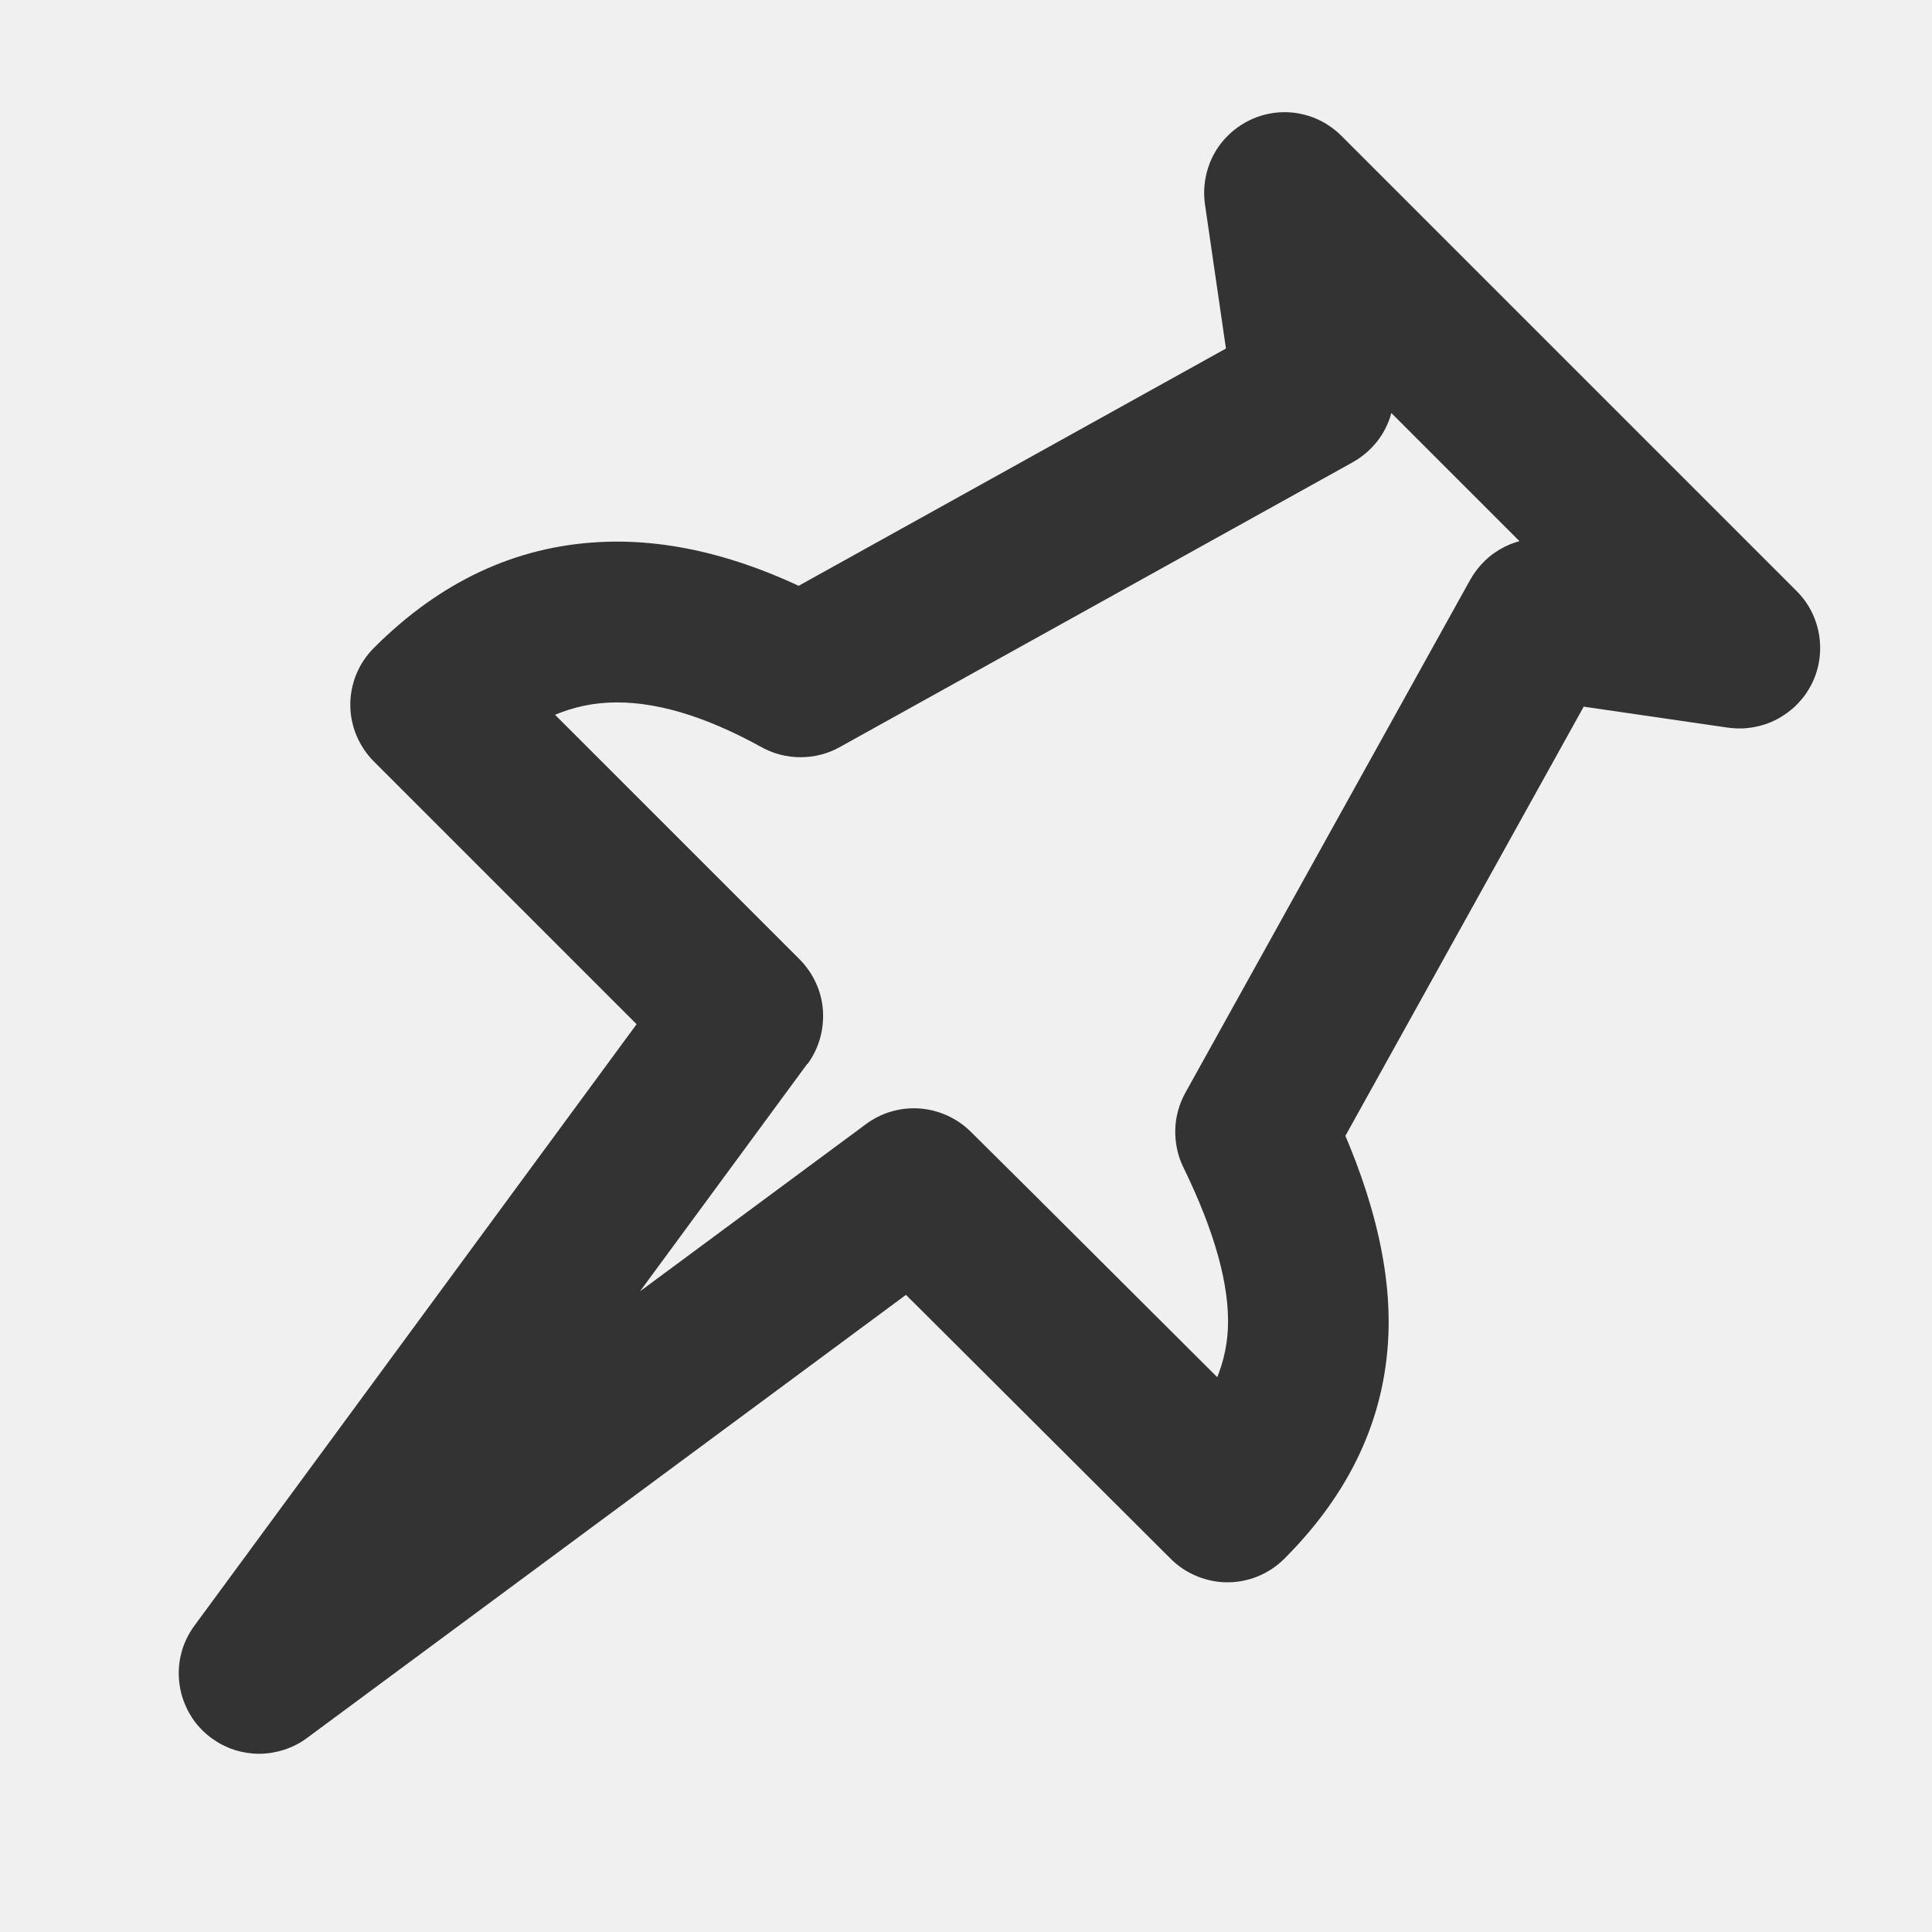
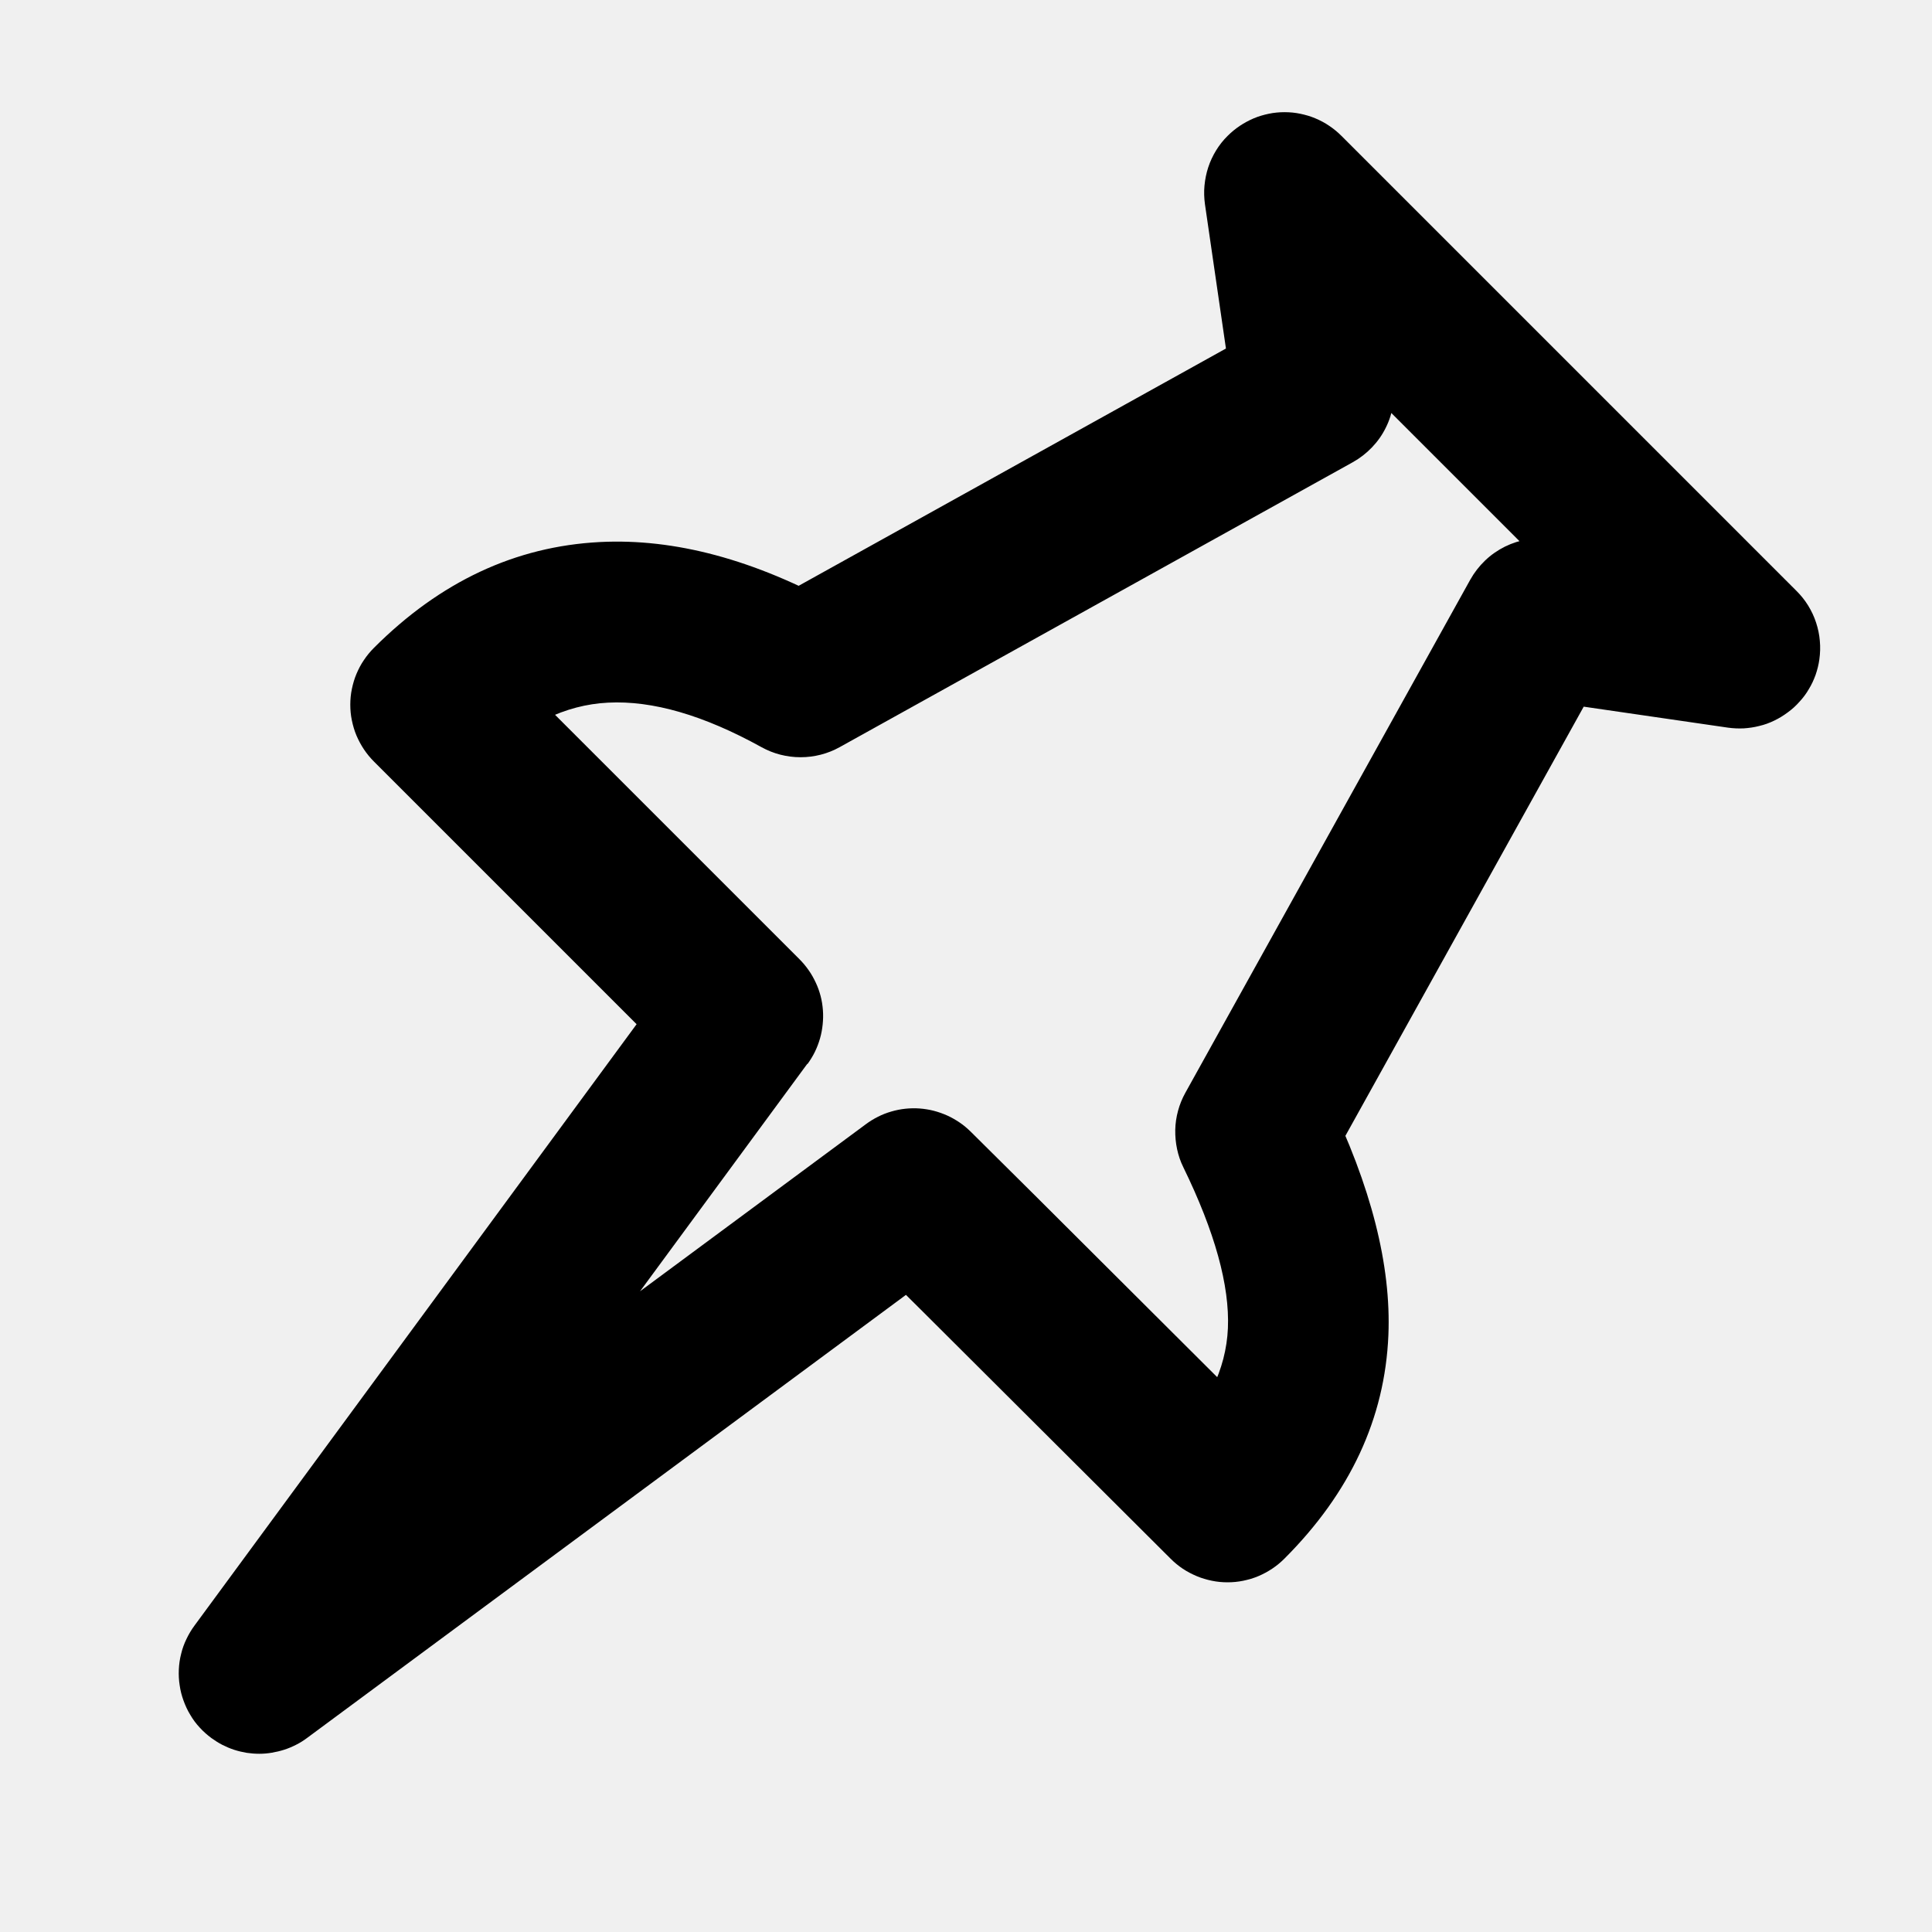
- <svg xmlns="http://www.w3.org/2000/svg" xmlns:xlink="http://www.w3.org/1999/xlink" width="16" height="16" fill="none" viewBox="0 0 16 16">
-   <g opacity="1" transform="translate(0 0) rotate(0)">
-     <mask id="bg-mask-0" fill="#fff">
+ <svg xmlns="http://www.w3.org/2000/svg" xmlns:xlink="http://www.w3.org/1999/xlink" width="16" height="16" viewBox="0 0 16 16" fill="none">
+   <g opacity="1" transform="translate(0 0)  rotate(0)">
+     <mask id="bg-mask-0" fill="white">
      <use xlink:href="#path_0" />
    </mask>
    <g mask="url(#bg-mask-0)">
-       <g opacity="1" transform="translate(0 0) rotate(0)">
-         <path id="路径 1" style="fill:#333;opacity:1" d="M6.685,8.811l-4,5.44l-0.537,-0.395l-0.397,-0.536l5.42,-4.01c0.032,-0.024 0.065,-0.044 0.101,-0.062c0.035,-0.018 0.072,-0.032 0.11,-0.043c0.038,-0.011 0.077,-0.019 0.116,-0.023c0.039,-0.004 0.079,-0.005 0.118,-0.002c0.039,0.003 0.078,0.009 0.117,0.019c0.038,0.01 0.075,0.023 0.111,0.039c0.036,0.016 0.07,0.036 0.103,0.058c0.033,0.022 0.063,0.048 0.091,0.075l0.531,0.527l2.07,2.064l-0.471,0.472l-0.471,-0.471c0.3,-0.3 0.457,-0.621 0.472,-0.963c0.015,-0.353 -0.108,-0.798 -0.369,-1.333c-0.024,-0.048 -0.041,-0.099 -0.052,-0.151c-0.011,-0.052 -0.016,-0.105 -0.015,-0.159c0.001,-0.054 0.009,-0.106 0.023,-0.158c0.014,-0.052 0.034,-0.101 0.06,-0.148l2.36,-4.25c0.033,-0.059 0.074,-0.112 0.123,-0.159c0.049,-0.047 0.104,-0.085 0.164,-0.115c0.061,-0.03 0.124,-0.05 0.191,-0.061c0.067,-0.011 0.134,-0.011 0.201,-0.001l1.65,0.24l-0.096,0.66l-0.471,0.471l-3.77,-3.77l0.471,-0.471l0.66,-0.096l0.24,1.65c0.01,0.067 0.009,0.134 -0.001,0.201c-0.011,0.067 -0.031,0.131 -0.061,0.191c-0.03,0.061 -0.068,0.115 -0.115,0.164c-0.047,0.049 -0.1,0.09 -0.159,0.123l-4.25,2.36c-0.049,0.027 -0.101,0.048 -0.156,0.062c-0.055,0.014 -0.11,0.021 -0.167,0.021c-0.057,0 -0.112,-0.007 -0.167,-0.021c-0.055,-0.014 -0.107,-0.035 -0.156,-0.062c-0.479,-0.265 -0.903,-0.388 -1.271,-0.369c-0.357,0.018 -0.689,0.181 -0.995,0.487l-0.471,-0.471l0.471,-0.471l2.059,2.059l0.521,0.521c0.028,0.028 0.053,0.058 0.076,0.091c0.023,0.032 0.042,0.067 0.059,0.103c0.017,0.036 0.03,0.073 0.04,0.111c0.01,0.038 0.016,0.077 0.019,0.117c0.003,0.039 0.002,0.079 -0.002,0.118c-0.004,0.039 -0.011,0.078 -0.022,0.116c-0.011,0.038 -0.025,0.075 -0.042,0.11c-0.017,0.035 -0.038,0.069 -0.061,0.101zM5.611,8.021l0.537,0.395l-0.471,0.471l-0.521,-0.521l-2.059,-2.059v0c-0.031,-0.031 -0.059,-0.065 -0.083,-0.101c-0.024,-0.036 -0.045,-0.075 -0.062,-0.115c-0.017,-0.04 -0.029,-0.082 -0.038,-0.125c-0.009,-0.043 -0.013,-0.086 -0.013,-0.13c0,-0.044 0.004,-0.087 0.013,-0.13c0.009,-0.043 0.021,-0.085 0.038,-0.125c0.017,-0.04 0.037,-0.079 0.062,-0.115c0.024,-0.036 0.052,-0.07 0.083,-0.101c0.548,-0.548 1.171,-0.84 1.87,-0.876c0.621,-0.032 1.283,0.146 1.984,0.534l-0.322,0.583l-0.324,-0.583l4.25,-2.36l0.324,0.583l-0.66,0.096l-0.24,-1.65c-0.007,-0.051 -0.009,-0.103 -0.004,-0.155c0.005,-0.052 0.015,-0.102 0.031,-0.151c0.016,-0.049 0.038,-0.096 0.065,-0.14c0.027,-0.044 0.059,-0.085 0.096,-0.121c0.031,-0.031 0.065,-0.059 0.101,-0.083c0.036,-0.024 0.075,-0.045 0.115,-0.062c0.04,-0.017 0.082,-0.029 0.125,-0.038c0.043,-0.009 0.086,-0.013 0.13,-0.013c0.044,0 0.087,0.004 0.13,0.013c0.043,0.009 0.085,0.021 0.125,0.038c0.04,0.017 0.079,0.037 0.115,0.062c0.036,0.024 0.07,0.052 0.101,0.083l3.77,3.77c0.037,0.037 0.069,0.077 0.096,0.121c0.027,0.044 0.049,0.091 0.065,0.14c0.016,0.049 0.027,0.1 0.031,0.151c0.005,0.052 0.003,0.103 -0.004,0.155c-0.006,0.043 -0.017,0.086 -0.031,0.127c-0.015,0.041 -0.033,0.081 -0.056,0.118c-0.022,0.038 -0.048,0.073 -0.078,0.105c-0.029,0.033 -0.061,0.062 -0.097,0.088c-0.035,0.026 -0.072,0.049 -0.112,0.068c-0.039,0.019 -0.08,0.034 -0.123,0.044c-0.042,0.011 -0.085,0.017 -0.129,0.02c-0.044,0.002 -0.087,0 -0.131,-0.006l-1.65,-0.24l0.096,-0.66l0.583,0.324l-2.36,4.25l-0.583,-0.324l0.599,-0.292c0.36,0.738 0.527,1.396 0.503,1.974c-0.029,0.688 -0.316,1.305 -0.861,1.85c-0.031,0.031 -0.065,0.059 -0.101,0.083c-0.036,0.024 -0.075,0.045 -0.115,0.062c-0.04,0.017 -0.082,0.029 -0.125,0.038c-0.043,0.009 -0.086,0.013 -0.13,0.013c-0.044,0 -0.087,-0.004 -0.13,-0.013c-0.043,-0.009 -0.085,-0.021 -0.125,-0.038c-0.04,-0.017 -0.079,-0.037 -0.115,-0.061c-0.036,-0.024 -0.07,-0.052 -0.101,-0.083l-2.068,-2.062l-0.531,-0.527l0.47,-0.473l0.397,0.536l-5.42,4.01c-0.028,0.021 -0.058,0.04 -0.09,0.056c-0.031,0.016 -0.064,0.03 -0.098,0.041c-0.034,0.011 -0.068,0.019 -0.103,0.025c-0.035,0.006 -0.07,0.009 -0.105,0.009c-0.035,0 -0.071,-0.003 -0.105,-0.008c-0.035,-0.006 -0.069,-0.014 -0.103,-0.025c-0.034,-0.011 -0.066,-0.025 -0.098,-0.041c-0.031,-0.016 -0.061,-0.035 -0.09,-0.056c-0.035,-0.026 -0.068,-0.055 -0.097,-0.087c-0.03,-0.032 -0.056,-0.067 -0.078,-0.105c-0.023,-0.037 -0.041,-0.077 -0.056,-0.118c-0.015,-0.041 -0.026,-0.083 -0.032,-0.127c-0.007,-0.043 -0.009,-0.087 -0.007,-0.131c0.002,-0.044 0.008,-0.087 0.019,-0.129c0.01,-0.043 0.025,-0.084 0.044,-0.123c0.019,-0.04 0.041,-0.077 0.067,-0.112z" />
+       <g opacity="1" transform="translate(0 0)  rotate(0)">
+         <g opacity="1" transform="translate(0 0)  rotate(0)" />
+         <path id="路径 1" style="fill:currentColor; opacity:1;" d="M6.685,8.811l-4,5.44l-0.537,-0.395l-0.397,-0.536l5.42,-4.01c0.032,-0.024 0.065,-0.044 0.101,-0.062c0.035,-0.018 0.072,-0.032 0.11,-0.043c0.038,-0.011 0.077,-0.019 0.116,-0.023c0.039,-0.004 0.079,-0.005 0.118,-0.002c0.039,0.003 0.078,0.009 0.117,0.019c0.038,0.01 0.075,0.023 0.111,0.039c0.036,0.016 0.07,0.036 0.103,0.058c0.033,0.022 0.063,0.048 0.091,0.075l0.531,0.527l2.07,2.064l-0.471,0.472l-0.471,-0.471c0.3,-0.3 0.457,-0.621 0.472,-0.963c0.015,-0.353 -0.108,-0.798 -0.369,-1.333c-0.024,-0.048 -0.041,-0.099 -0.052,-0.151c-0.011,-0.052 -0.016,-0.105 -0.015,-0.159c0.001,-0.054 0.009,-0.106 0.023,-0.158c0.014,-0.052 0.034,-0.101 0.06,-0.148l2.36,-4.25c0.033,-0.059 0.074,-0.112 0.123,-0.159c0.049,-0.047 0.104,-0.085 0.164,-0.115c0.061,-0.03 0.124,-0.05 0.191,-0.061c0.067,-0.011 0.134,-0.011 0.201,-0.001l1.65,0.24l-0.096,0.66l-0.471,0.471l-3.77,-3.77l0.471,-0.471l0.66,-0.096l0.24,1.65c0.01,0.067 0.009,0.134 -0.001,0.201c-0.011,0.067 -0.031,0.131 -0.061,0.191c-0.03,0.061 -0.068,0.115 -0.115,0.164c-0.047,0.049 -0.1,0.09 -0.159,0.123l-4.25,2.36c-0.049,0.027 -0.101,0.048 -0.156,0.062c-0.055,0.014 -0.11,0.021 -0.167,0.021c-0.057,0 -0.112,-0.007 -0.167,-0.021c-0.055,-0.014 -0.107,-0.035 -0.156,-0.062c-0.479,-0.265 -0.903,-0.388 -1.271,-0.369c-0.357,0.018 -0.689,0.181 -0.995,0.487l-0.471,-0.471l0.471,-0.471l2.059,2.059l0.521,0.521c0.028,0.028 0.053,0.058 0.076,0.091c0.023,0.032 0.042,0.067 0.059,0.103c0.017,0.036 0.03,0.073 0.04,0.111c0.01,0.038 0.016,0.077 0.019,0.117c0.003,0.039 0.002,0.079 -0.002,0.118c-0.004,0.039 -0.011,0.078 -0.022,0.116c-0.011,0.038 -0.025,0.075 -0.042,0.11c-0.017,0.035 -0.038,0.069 -0.061,0.101zM5.611,8.021l0.537,0.395l-0.471,0.471l-0.521,-0.521l-2.059,-2.059v0c-0.031,-0.031 -0.059,-0.065 -0.083,-0.101c-0.024,-0.036 -0.045,-0.075 -0.062,-0.115c-0.017,-0.04 -0.029,-0.082 -0.038,-0.125c-0.009,-0.043 -0.013,-0.086 -0.013,-0.13c0,-0.044 0.004,-0.087 0.013,-0.13c0.009,-0.043 0.021,-0.085 0.038,-0.125c0.017,-0.04 0.037,-0.079 0.062,-0.115c0.024,-0.036 0.052,-0.07 0.083,-0.101c0.548,-0.548 1.171,-0.84 1.87,-0.876c0.621,-0.032 1.283,0.146 1.984,0.534l-0.322,0.583l-0.324,-0.583l4.25,-2.36l0.324,0.583l-0.66,0.096l-0.24,-1.65c-0.007,-0.051 -0.009,-0.103 -0.004,-0.155c0.005,-0.052 0.015,-0.102 0.031,-0.151c0.016,-0.049 0.038,-0.096 0.065,-0.14c0.027,-0.044 0.059,-0.085 0.096,-0.121c0.031,-0.031 0.065,-0.059 0.101,-0.083c0.036,-0.024 0.075,-0.045 0.115,-0.062c0.04,-0.017 0.082,-0.029 0.125,-0.038c0.043,-0.009 0.086,-0.013 0.13,-0.013c0.044,0 0.087,0.004 0.13,0.013c0.043,0.009 0.085,0.021 0.125,0.038c0.04,0.017 0.079,0.037 0.115,0.062c0.036,0.024 0.07,0.052 0.101,0.083l3.77,3.77c0.037,0.037 0.069,0.077 0.096,0.121c0.027,0.044 0.049,0.091 0.065,0.14c0.016,0.049 0.027,0.1 0.031,0.151c0.005,0.052 0.003,0.103 -0.004,0.155c-0.006,0.043 -0.017,0.086 -0.031,0.127c-0.015,0.041 -0.033,0.081 -0.056,0.118c-0.022,0.038 -0.048,0.073 -0.078,0.105c-0.029,0.033 -0.061,0.062 -0.097,0.088c-0.035,0.026 -0.072,0.049 -0.112,0.068c-0.039,0.019 -0.08,0.034 -0.123,0.044c-0.042,0.011 -0.085,0.017 -0.129,0.02c-0.044,0.002 -0.087,0 -0.131,-0.006l-1.65,-0.24l0.096,-0.66l0.583,0.324l-2.36,4.25l-0.583,-0.324l0.599,-0.292c0.36,0.738 0.527,1.396 0.503,1.974c-0.029,0.688 -0.316,1.305 -0.861,1.85c-0.031,0.031 -0.065,0.059 -0.101,0.083c-0.036,0.024 -0.075,0.045 -0.115,0.062c-0.04,0.017 -0.082,0.029 -0.125,0.038c-0.043,0.009 -0.086,0.013 -0.13,0.013c-0.044,0 -0.087,-0.004 -0.13,-0.013c-0.043,-0.009 -0.085,-0.021 -0.125,-0.038c-0.04,-0.017 -0.079,-0.037 -0.115,-0.061c-0.036,-0.024 -0.07,-0.052 -0.101,-0.083l-2.068,-2.062l-0.531,-0.527l0.47,-0.473l0.397,0.536l-5.42,4.01c-0.028,0.021 -0.058,0.04 -0.09,0.056c-0.031,0.016 -0.064,0.03 -0.098,0.041c-0.034,0.011 -0.068,0.019 -0.103,0.025c-0.035,0.006 -0.07,0.009 -0.105,0.009c-0.035,0 -0.071,-0.003 -0.105,-0.008c-0.035,-0.006 -0.069,-0.014 -0.103,-0.025c-0.034,-0.011 -0.066,-0.025 -0.098,-0.041c-0.031,-0.016 -0.061,-0.035 -0.09,-0.056c-0.035,-0.026 -0.068,-0.055 -0.097,-0.087c-0.03,-0.032 -0.056,-0.067 -0.078,-0.105c-0.023,-0.037 -0.041,-0.077 -0.056,-0.118c-0.015,-0.041 -0.026,-0.083 -0.032,-0.127c-0.007,-0.043 -0.009,-0.087 -0.007,-0.131c0.002,-0.044 0.008,-0.087 0.019,-0.129c0.01,-0.043 0.025,-0.084 0.044,-0.123c0.019,-0.04 0.041,-0.077 0.067,-0.112z" />
      </g>
    </g>
  </g>
  <defs>
-     <rect id="path_0" width="16" height="16" x="0" y="0" />
+     <rect id="path_0" x="0" y="0" width="16" height="16" />
  </defs>
</svg>
